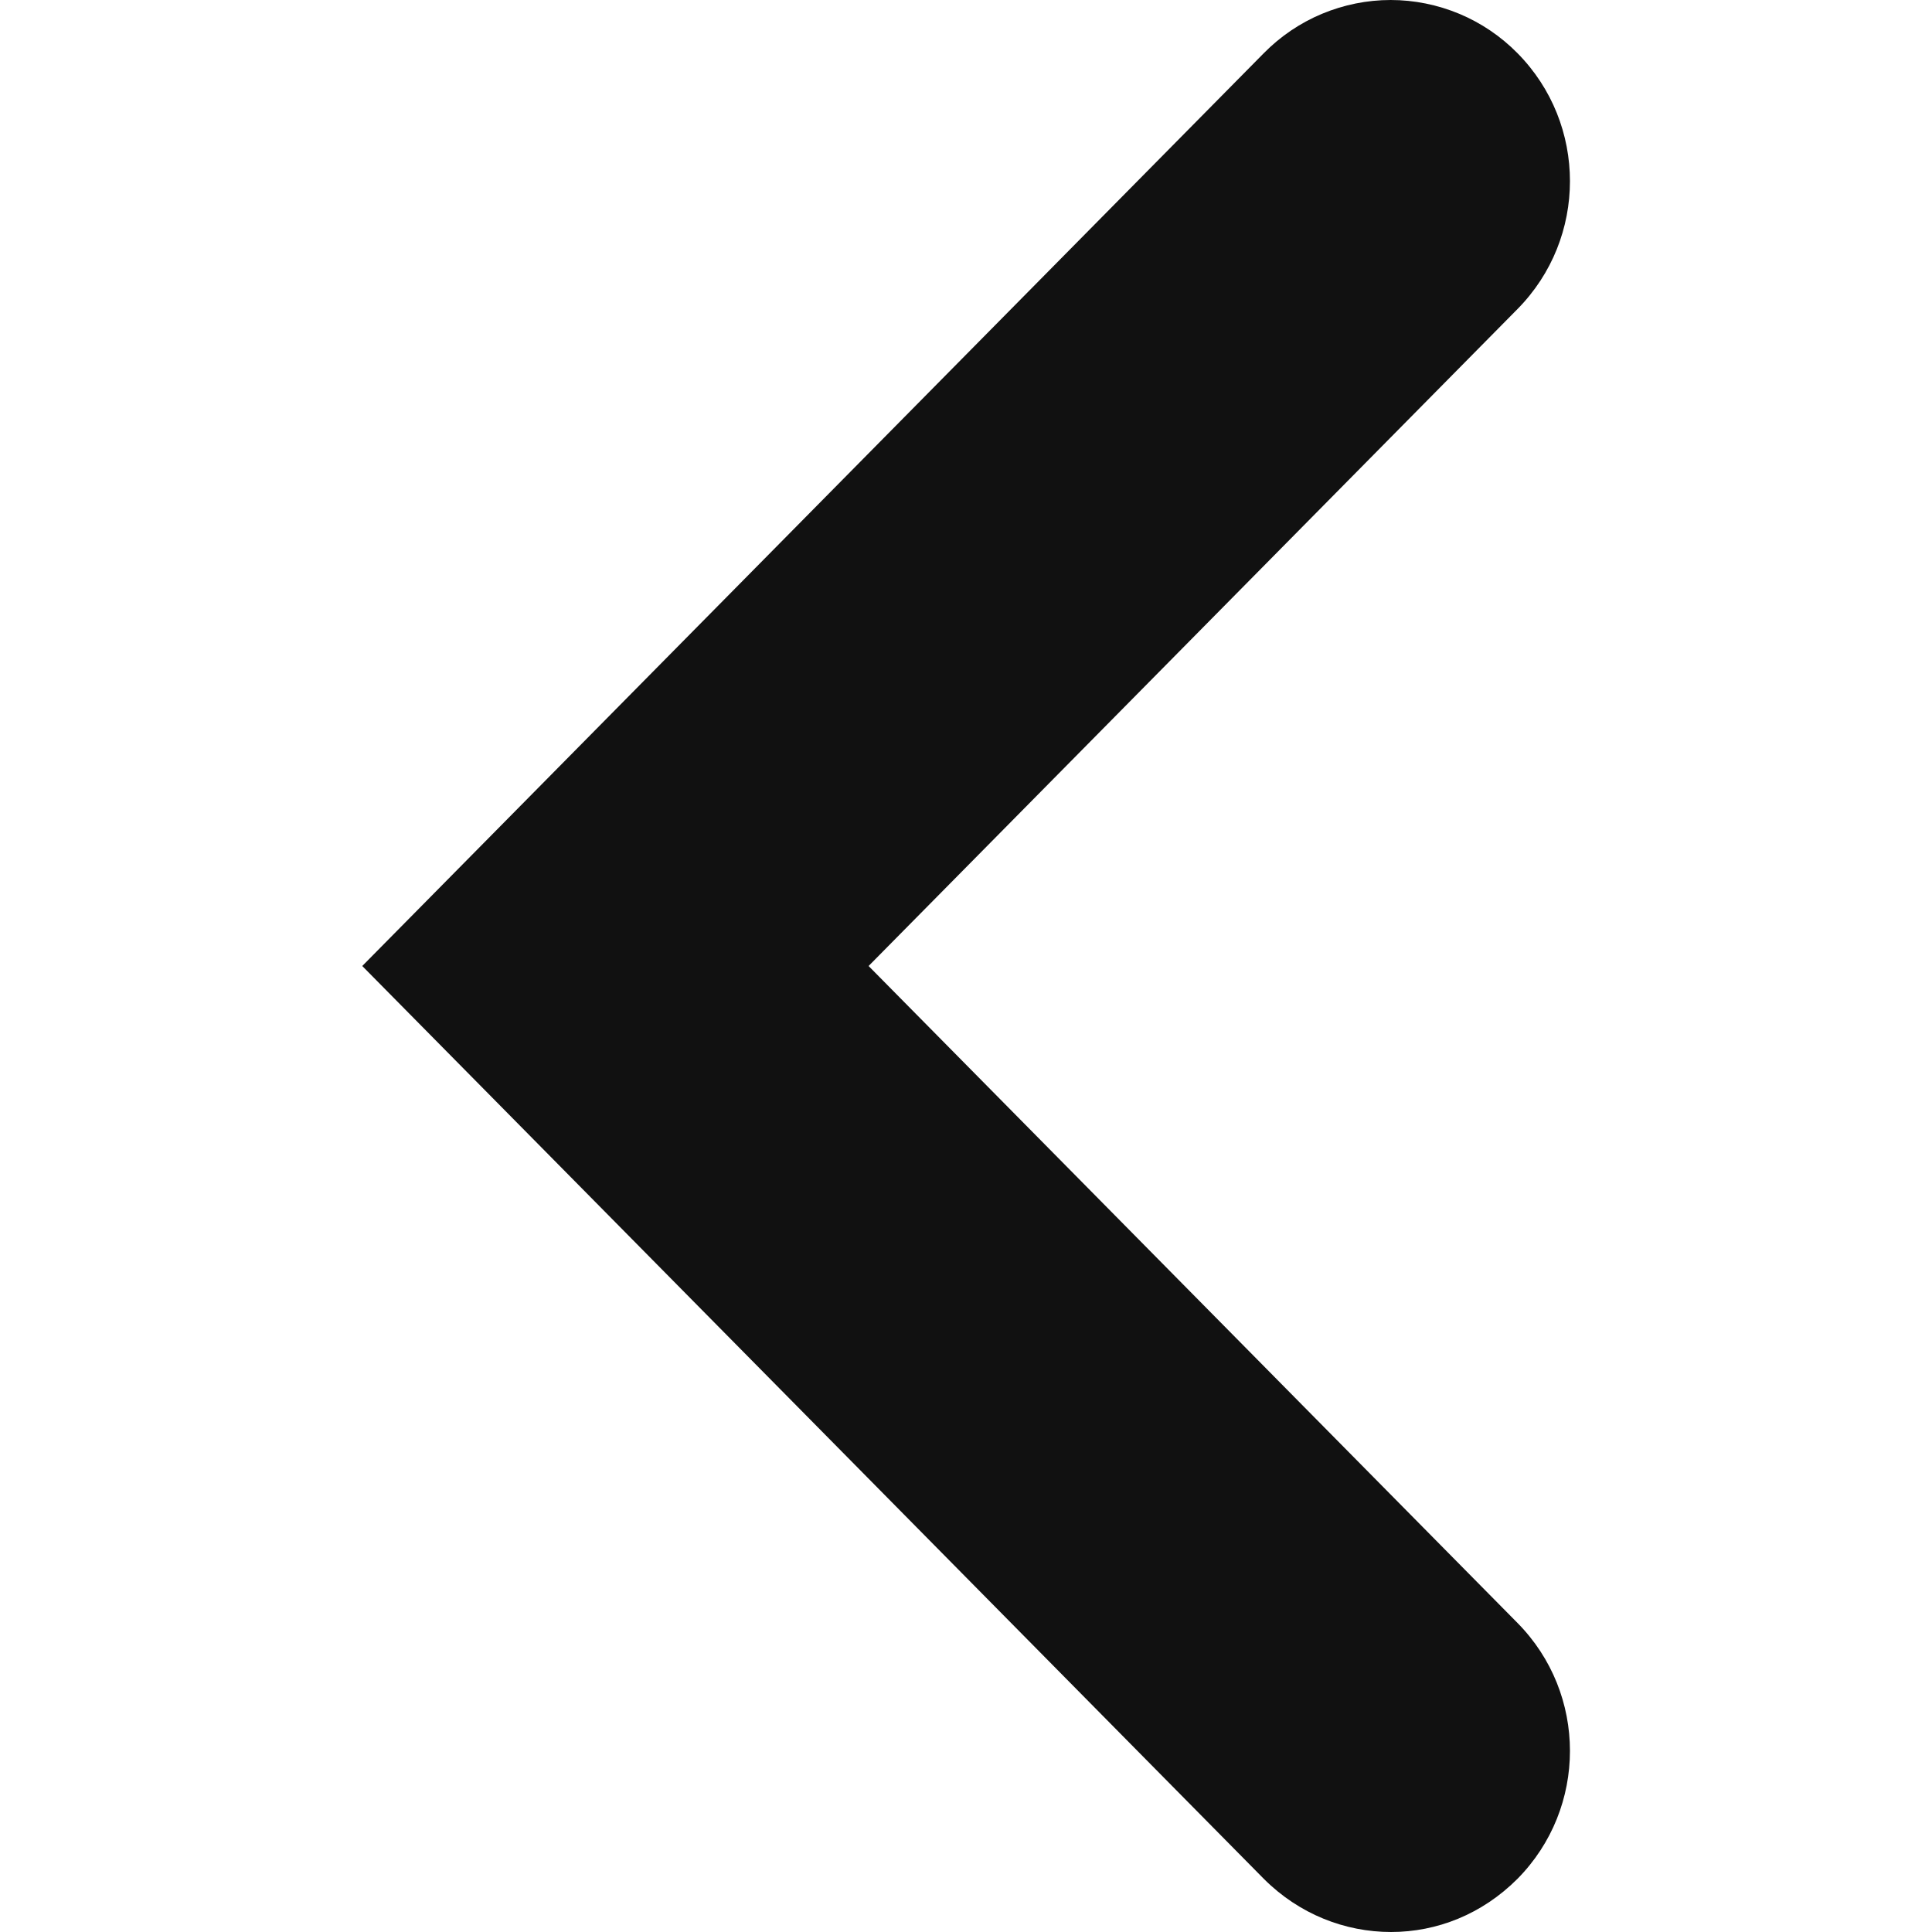
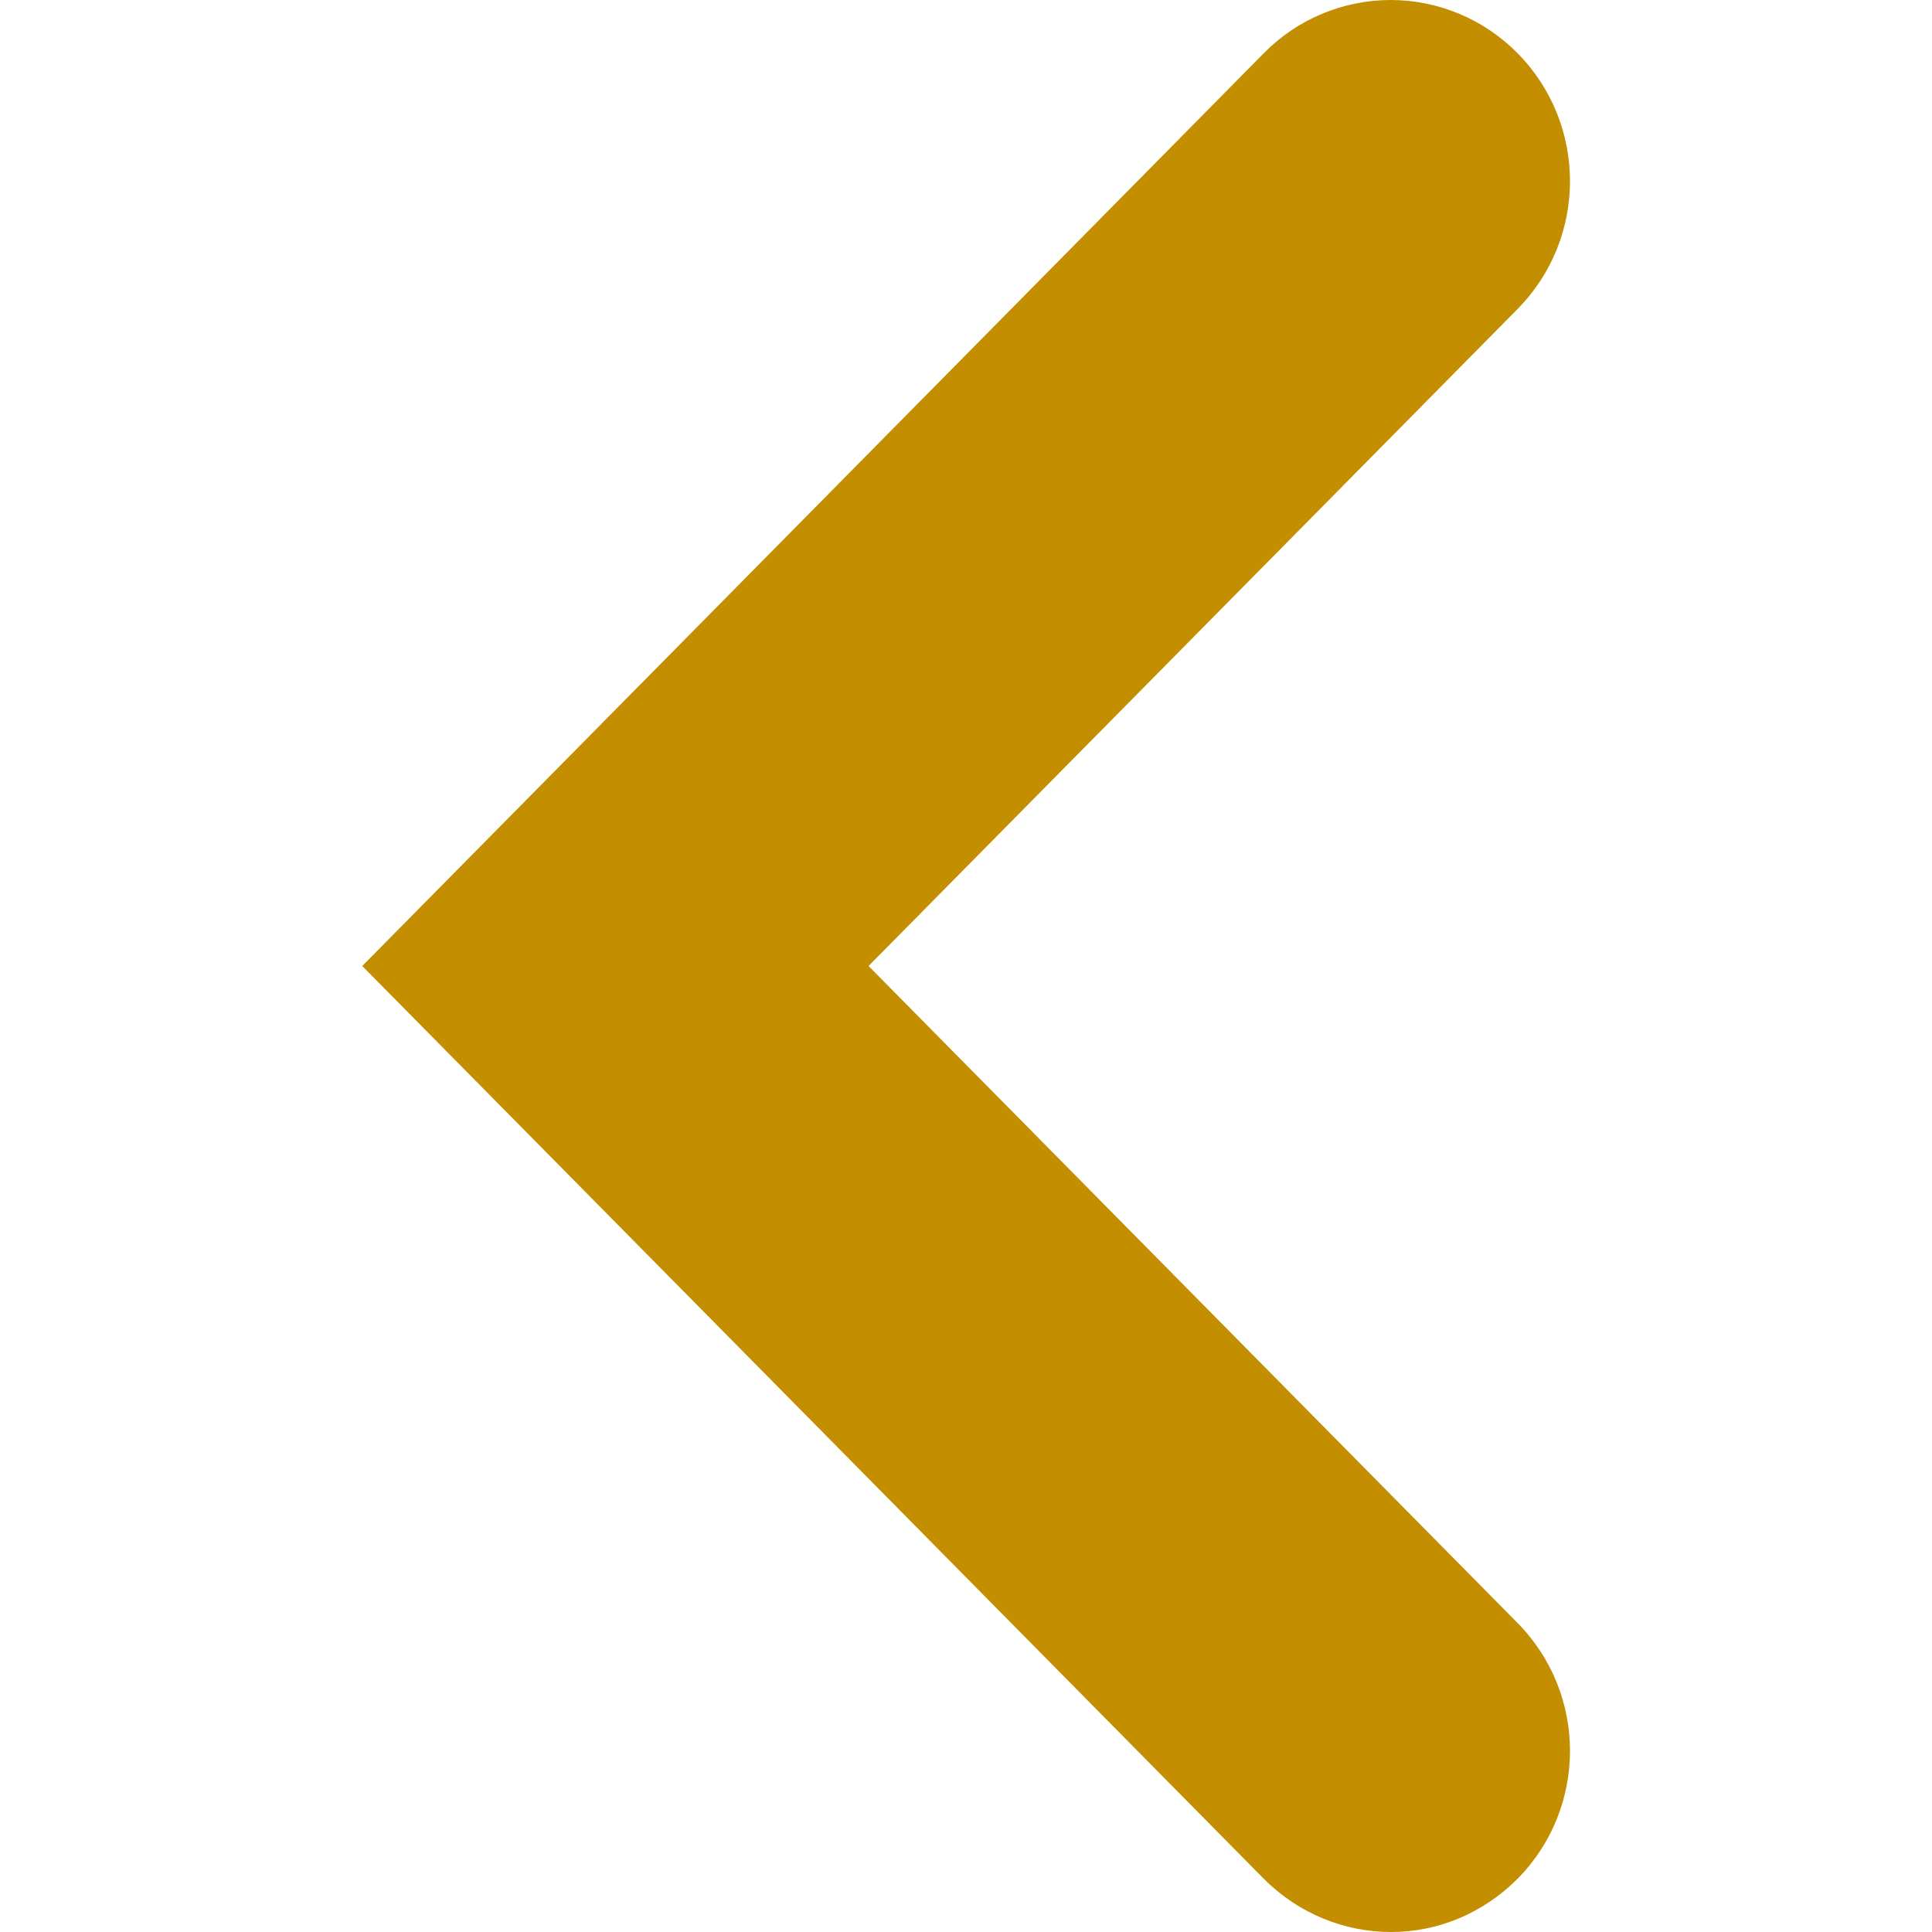
- <svg xmlns="http://www.w3.org/2000/svg" width="24" height="24" viewBox="0 0 24 24" fill="none">
-   <path d="M17.28 24C16.71 24 16.14 23.78 15.7 23.34L4.5 12L15.7 0.66C15.906 0.451 16.151 0.285 16.421 0.172C16.692 0.059 16.982 0 17.275 0C17.568 0 17.858 0.059 18.129 0.172C18.399 0.285 18.644 0.451 18.85 0.66C19.72 1.54 19.72 2.96 18.85 3.84L10.79 12L18.85 20.16C19.72 21.04 19.72 22.46 18.85 23.34C18.41 23.78 17.85 24 17.28 24Z" fill="#111111" />
+ <svg xmlns="http://www.w3.org/2000/svg" width="16" height="16" viewBox="0 0 16 16" fill="none">
+   <path d="M11.52 16C11.14 16 10.76 15.853 10.467 15.56L3 8L10.467 0.44C10.604 0.301 10.767 0.19 10.947 0.115C11.128 0.039 11.321 0 11.517 0C11.712 0 11.906 0.039 12.086 0.115C12.266 0.19 12.43 0.301 12.567 0.44C13.147 1.027 13.147 1.973 12.567 2.56L7.193 8L12.567 13.44C13.147 14.027 13.147 14.973 12.567 15.56C12.273 15.853 11.9 16 11.52 16Z" fill="#C38F00" />
</svg>
